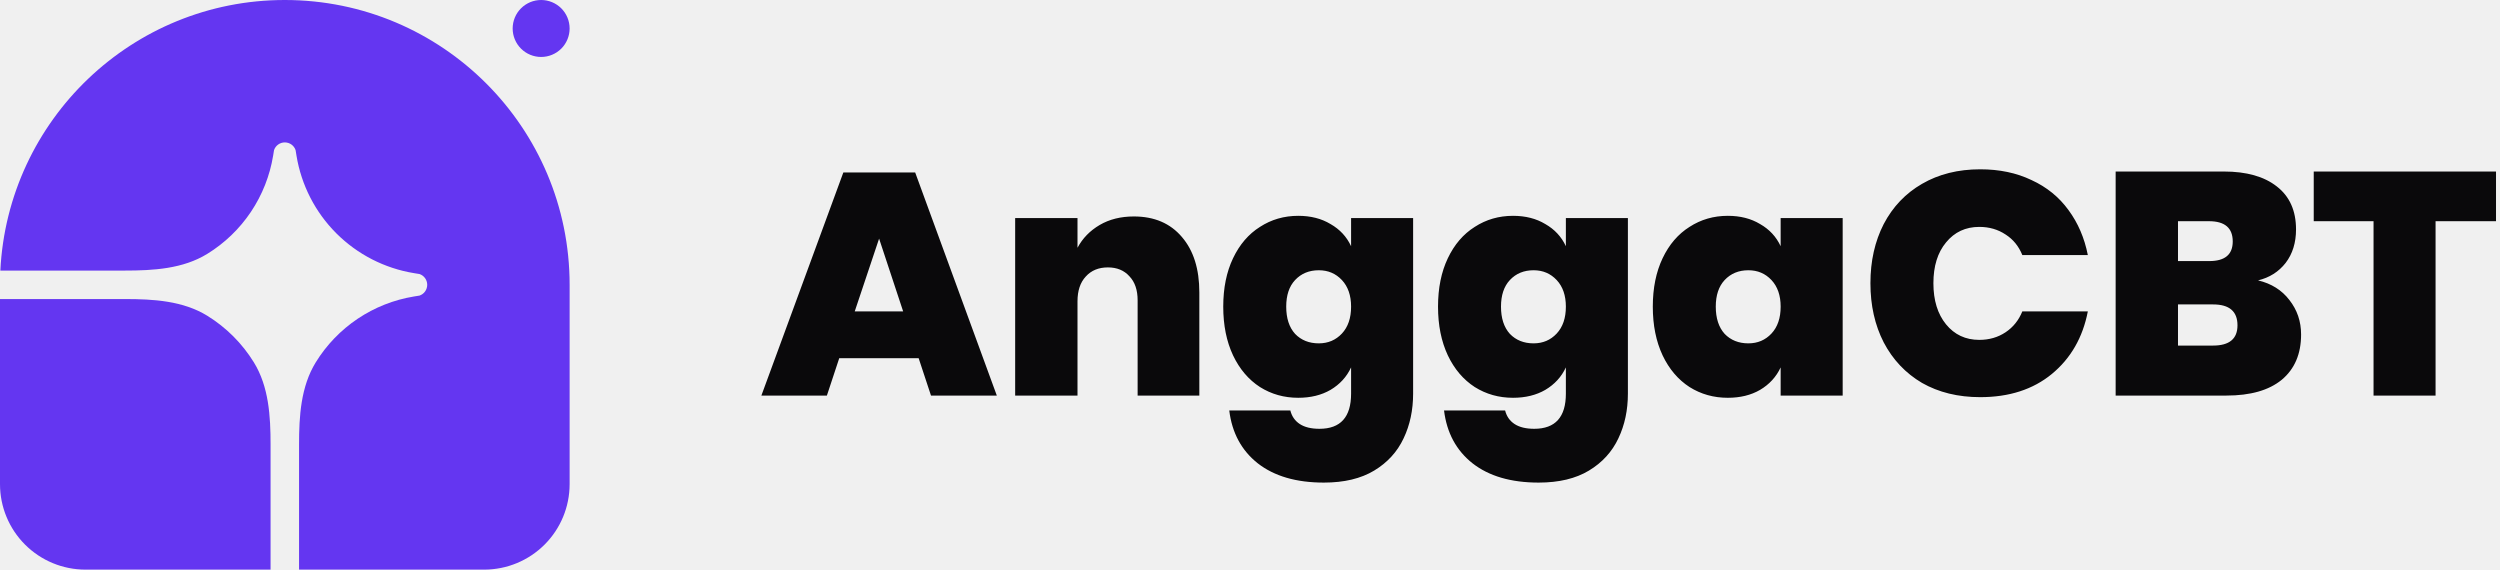
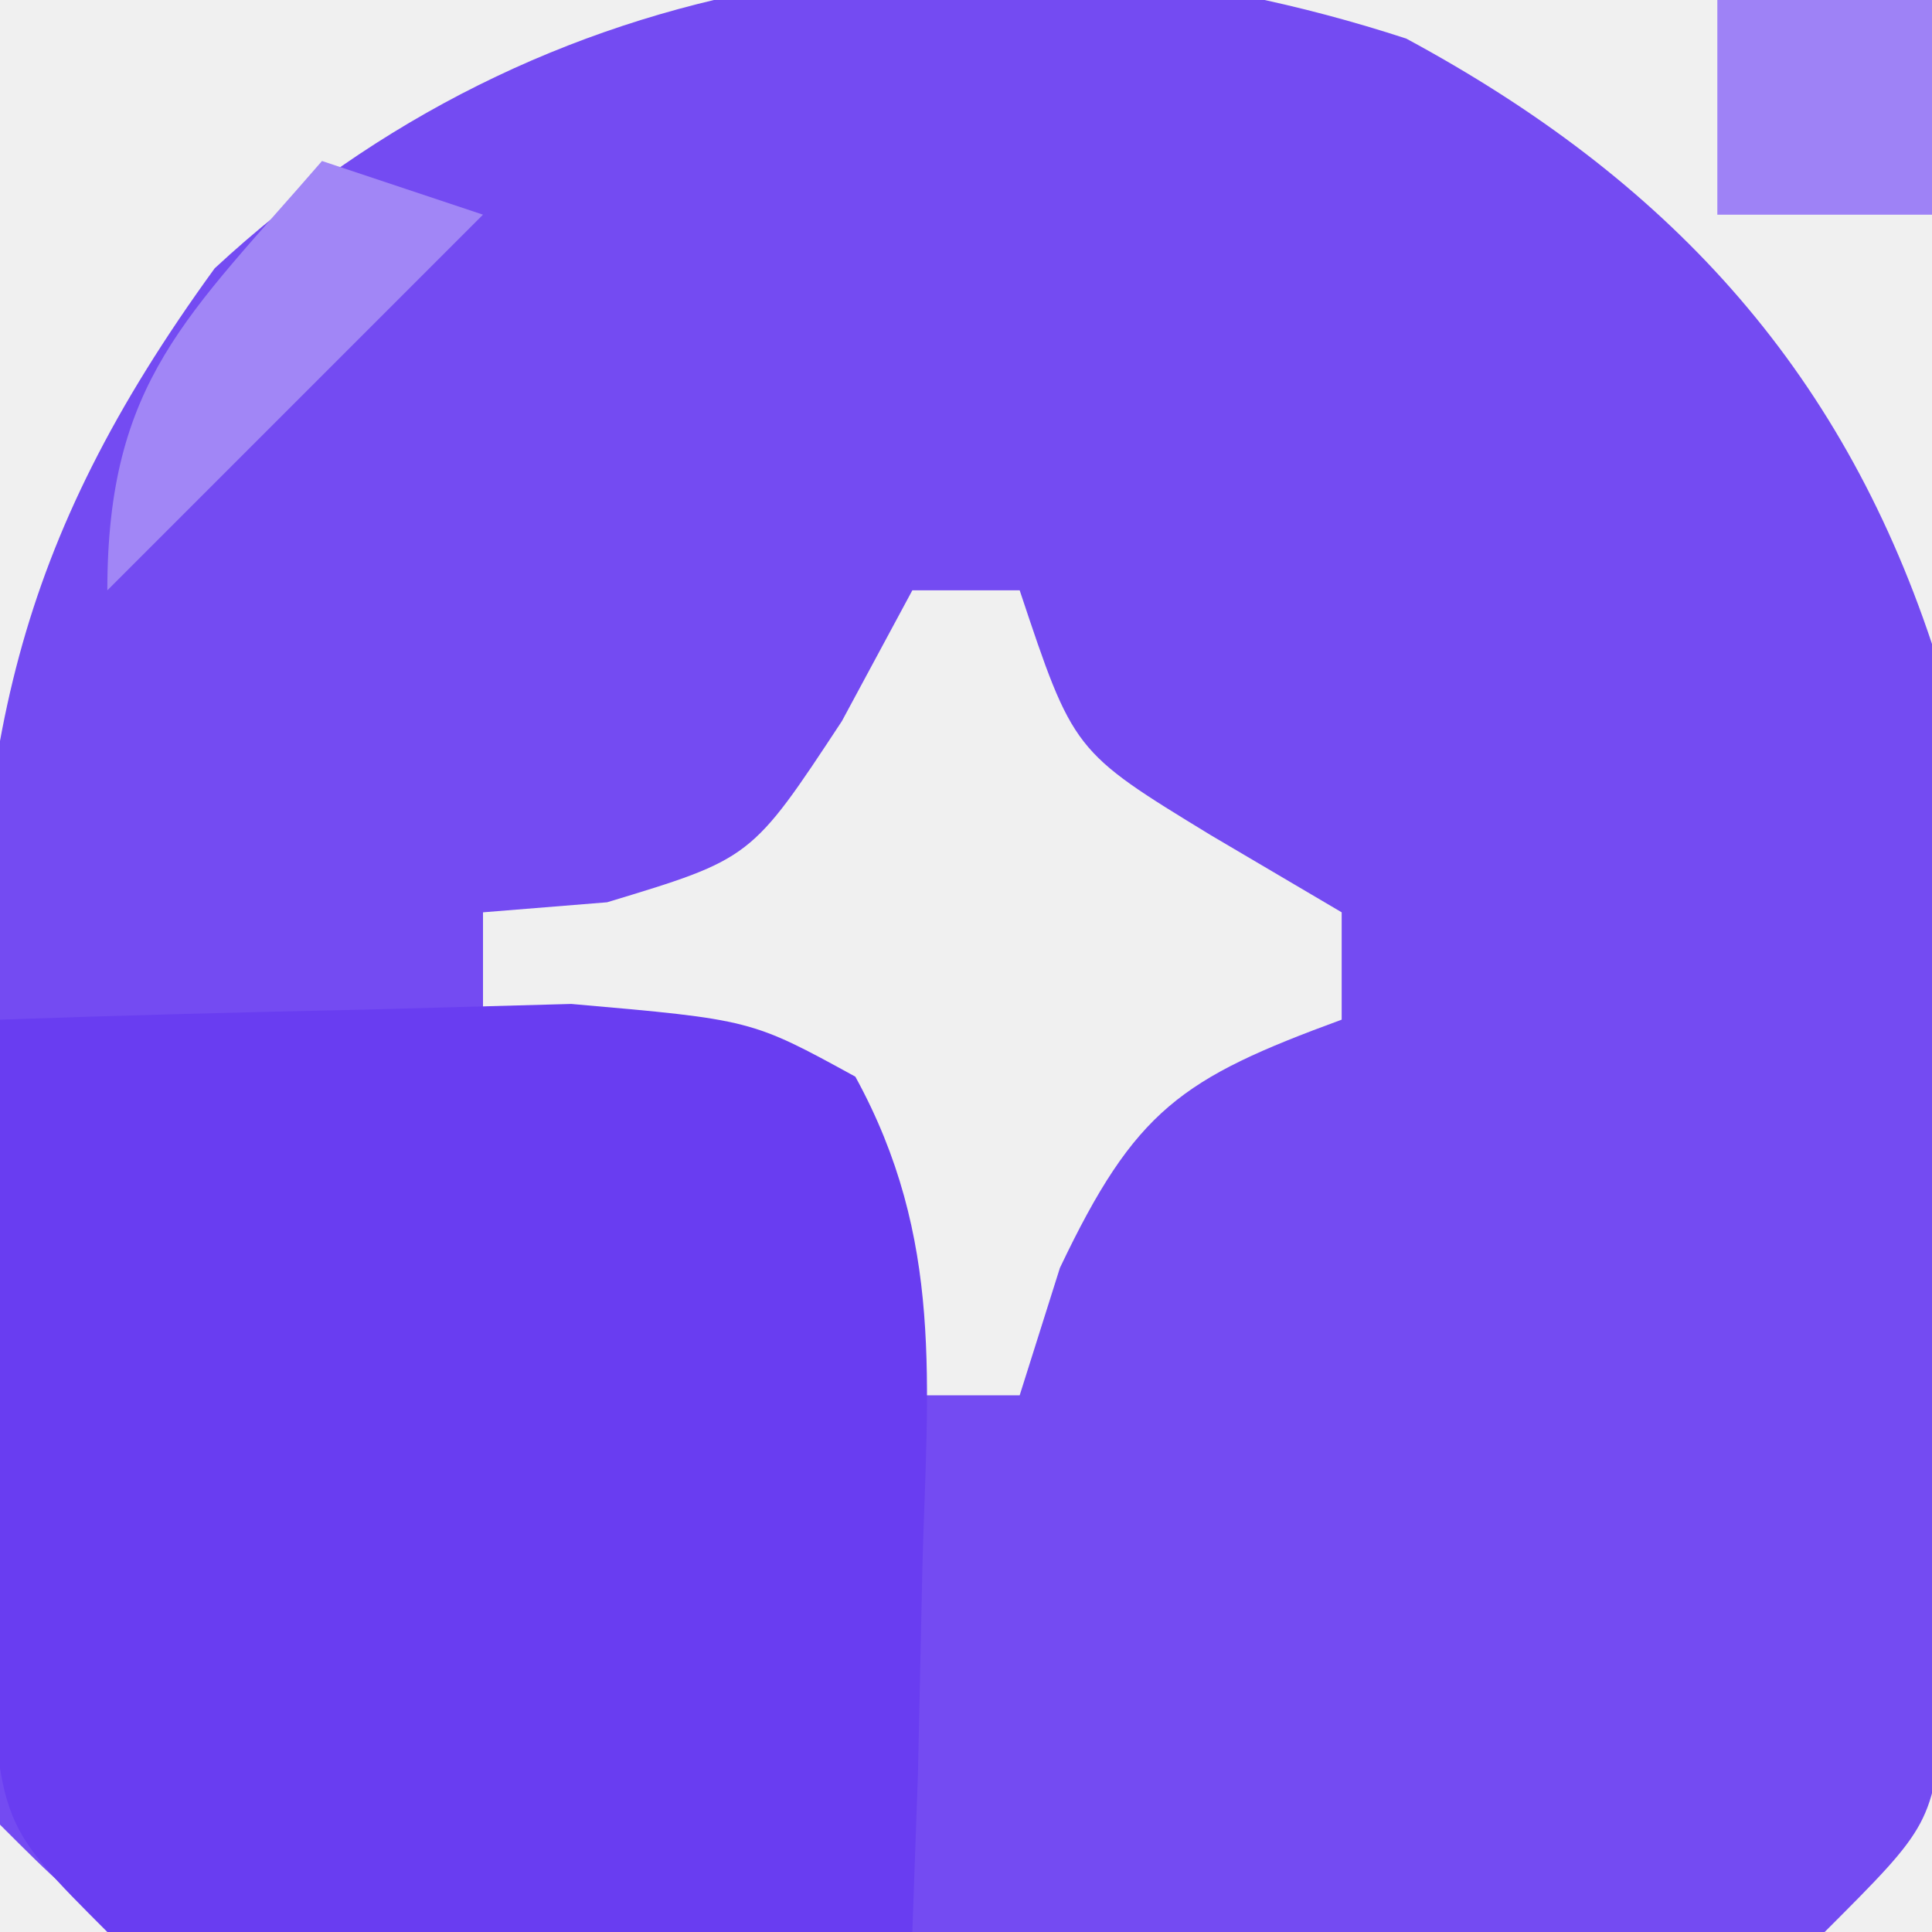
- <svg xmlns="http://www.w3.org/2000/svg" width="158" height="36" viewBox="0 0 158 36" fill="none">
-   <g clip-path="url(#clip0_131_1406)">
-     <path d="M18 0C27.941 0 36 8.059 36 18V30.6C36 32.032 35.431 33.406 34.418 34.418C33.406 35.431 32.032 36 30.6 36H18.9V28.103C18.9 26.302 19.01 24.435 19.955 22.901C20.631 21.802 21.536 20.862 22.608 20.143C23.681 19.425 24.895 18.945 26.168 18.737L26.513 18.681C26.655 18.633 26.779 18.541 26.866 18.419C26.953 18.297 27 18.15 27 18C27 17.85 26.953 17.703 26.866 17.581C26.779 17.459 26.655 17.367 26.513 17.319L26.168 17.263C24.307 16.959 22.589 16.078 21.255 14.745C19.922 13.411 19.041 11.693 18.737 9.832L18.681 9.487C18.633 9.345 18.541 9.221 18.419 9.134C18.297 9.047 18.15 9 18 9C17.85 9 17.703 9.047 17.581 9.134C17.459 9.221 17.367 9.345 17.319 9.487L17.263 9.832C17.055 11.105 16.575 12.319 15.857 13.392C15.138 14.464 14.198 15.369 13.099 16.045C11.565 16.99 9.698 17.1 7.897 17.1H0.022C0.492 7.577 8.361 0 18 0Z" fill="#6436F1" />
-     <path d="M0 18.9H7.897C9.698 18.9 11.565 19.01 13.099 19.955C14.297 20.694 15.306 21.703 16.045 22.901C16.99 24.435 17.1 26.302 17.1 28.103V36H5.4C3.968 36 2.594 35.431 1.582 34.418C0.569 33.406 0 32.032 0 30.6L0 18.9ZM36 1.8C36 2.277 35.81 2.735 35.473 3.073C35.135 3.41 34.677 3.6 34.2 3.6C33.723 3.6 33.265 3.41 32.927 3.073C32.59 2.735 32.4 2.277 32.4 1.8C32.4 1.323 32.59 0.865 32.927 0.527C33.265 0.19 33.723 0 34.2 0C34.677 0 35.135 0.19 35.473 0.527C35.81 0.865 36 1.323 36 1.8Z" fill="#6436F1" />
-   </g>
-   <path d="M58.059 22.64H53.039L52.259 25H48.119L53.299 10.9H57.839L62.999 25H58.839L58.059 22.64ZM57.079 19.68L55.559 15.08L54.019 19.68H57.079ZM71.658 13.68C72.951 13.68 73.965 14.113 74.698 14.98C75.431 15.833 75.798 17 75.798 18.48V25H71.898V18.98C71.898 18.327 71.725 17.82 71.378 17.46C71.045 17.087 70.591 16.9 70.018 16.9C69.431 16.9 68.965 17.093 68.618 17.48C68.272 17.853 68.098 18.373 68.098 19.04V25H64.158V13.78H68.098V15.66C68.418 15.06 68.885 14.58 69.498 14.22C70.112 13.86 70.832 13.68 71.658 13.68ZM82.049 13.64C82.835 13.64 83.515 13.813 84.089 14.16C84.675 14.493 85.109 14.96 85.389 15.56V13.78H89.309V24.88C89.309 25.92 89.109 26.86 88.709 27.7C88.309 28.553 87.689 29.233 86.849 29.74C86.009 30.247 84.949 30.5 83.669 30.5C81.922 30.5 80.529 30.093 79.489 29.28C78.462 28.467 77.862 27.353 77.689 25.94H81.549C81.642 26.313 81.842 26.6 82.149 26.8C82.455 27 82.869 27.1 83.389 27.1C84.722 27.1 85.389 26.36 85.389 24.88V23.22C85.109 23.82 84.675 24.293 84.089 24.64C83.515 24.973 82.835 25.14 82.049 25.14C81.155 25.14 80.349 24.913 79.629 24.46C78.909 23.993 78.342 23.327 77.929 22.46C77.515 21.58 77.309 20.553 77.309 19.38C77.309 18.207 77.515 17.187 77.929 16.32C78.342 15.453 78.909 14.793 79.629 14.34C80.349 13.873 81.155 13.64 82.049 13.64ZM83.349 17.08C82.735 17.08 82.235 17.287 81.849 17.7C81.475 18.1 81.289 18.66 81.289 19.38C81.289 20.113 81.475 20.687 81.849 21.1C82.235 21.5 82.735 21.7 83.349 21.7C83.935 21.7 84.422 21.493 84.809 21.08C85.195 20.667 85.389 20.1 85.389 19.38C85.389 18.673 85.195 18.113 84.809 17.7C84.422 17.287 83.935 17.08 83.349 17.08ZM95.623 13.64C96.409 13.64 97.09 13.813 97.663 14.16C98.249 14.493 98.683 14.96 98.963 15.56V13.78H102.883V24.88C102.883 25.92 102.683 26.86 102.283 27.7C101.883 28.553 101.263 29.233 100.423 29.74C99.583 30.247 98.523 30.5 97.243 30.5C95.496 30.5 94.103 30.093 93.063 29.28C92.036 28.467 91.436 27.353 91.263 25.94H95.123C95.216 26.313 95.416 26.6 95.723 26.8C96.029 27 96.443 27.1 96.963 27.1C98.296 27.1 98.963 26.36 98.963 24.88V23.22C98.683 23.82 98.249 24.293 97.663 24.64C97.09 24.973 96.409 25.14 95.623 25.14C94.73 25.14 93.923 24.913 93.203 24.46C92.483 23.993 91.916 23.327 91.503 22.46C91.09 21.58 90.883 20.553 90.883 19.38C90.883 18.207 91.09 17.187 91.503 16.32C91.916 15.453 92.483 14.793 93.203 14.34C93.923 13.873 94.73 13.64 95.623 13.64ZM96.923 17.08C96.309 17.08 95.809 17.287 95.423 17.7C95.049 18.1 94.863 18.66 94.863 19.38C94.863 20.113 95.049 20.687 95.423 21.1C95.809 21.5 96.309 21.7 96.923 21.7C97.51 21.7 97.996 21.493 98.383 21.08C98.769 20.667 98.963 20.1 98.963 19.38C98.963 18.673 98.769 18.113 98.383 17.7C97.996 17.287 97.51 17.08 96.923 17.08ZM109.197 13.64C109.984 13.64 110.664 13.813 111.237 14.16C111.824 14.493 112.257 14.96 112.537 15.56V13.78H116.457V25H112.537V23.22C112.257 23.82 111.824 24.293 111.237 24.64C110.664 24.973 109.984 25.14 109.197 25.14C108.304 25.14 107.497 24.913 106.777 24.46C106.057 23.993 105.49 23.327 105.077 22.46C104.664 21.58 104.457 20.553 104.457 19.38C104.457 18.207 104.664 17.187 105.077 16.32C105.49 15.453 106.057 14.793 106.777 14.34C107.497 13.873 108.304 13.64 109.197 13.64ZM110.497 17.08C109.884 17.08 109.384 17.287 108.997 17.7C108.624 18.1 108.437 18.66 108.437 19.38C108.437 20.113 108.624 20.687 108.997 21.1C109.384 21.5 109.884 21.7 110.497 21.7C111.084 21.7 111.57 21.493 111.957 21.08C112.344 20.667 112.537 20.1 112.537 19.38C112.537 18.673 112.344 18.113 111.957 17.7C111.57 17.287 111.084 17.08 110.497 17.08ZM125.151 10.7C126.365 10.7 127.445 10.927 128.391 11.38C129.351 11.82 130.131 12.453 130.731 13.28C131.331 14.093 131.738 15.04 131.951 16.12H127.811C127.585 15.56 127.231 15.127 126.751 14.82C126.271 14.5 125.718 14.34 125.091 14.34C124.225 14.34 123.525 14.667 122.991 15.32C122.458 15.96 122.191 16.82 122.191 17.9C122.191 18.98 122.458 19.847 122.991 20.5C123.525 21.153 124.225 21.48 125.091 21.48C125.718 21.48 126.271 21.32 126.751 21C127.231 20.68 127.585 20.24 127.811 19.68H131.951C131.631 21.333 130.871 22.653 129.671 23.64C128.485 24.613 126.978 25.1 125.151 25.1C123.751 25.1 122.525 24.8 121.471 24.2C120.431 23.587 119.625 22.733 119.051 21.64C118.491 20.547 118.211 19.3 118.211 17.9C118.211 16.5 118.491 15.253 119.051 14.16C119.625 13.067 120.431 12.22 121.471 11.62C122.525 11.007 123.751 10.7 125.151 10.7ZM142.709 17.72C143.549 17.92 144.209 18.333 144.689 18.96C145.182 19.587 145.429 20.313 145.429 21.14C145.429 22.367 145.022 23.32 144.209 24C143.396 24.667 142.229 25 140.709 25H133.709V10.84H140.549C141.976 10.84 143.089 11.153 143.889 11.78C144.702 12.407 145.109 13.313 145.109 14.5C145.109 15.34 144.889 16.047 144.449 16.62C144.009 17.18 143.429 17.547 142.709 17.72ZM137.649 16.5H139.629C140.616 16.5 141.109 16.087 141.109 15.26C141.109 14.407 140.609 13.98 139.609 13.98H137.649V16.5ZM139.869 21.84C140.896 21.84 141.409 21.413 141.409 20.56C141.409 19.68 140.896 19.24 139.869 19.24H137.649V21.84H139.869ZM157.748 10.84V13.98H153.928V25H150.008V13.98H146.228V10.84H157.748Z" fill="#0A090B" />
-   <defs>
-     <clipPath id="clip0_131_1406">
-       <rect width="36" height="36" fill="white" />
-     </clipPath>
-   </defs>
+ <svg xmlns="http://www.w3.org/2000/svg" version="1.1" width="36" height="36">
+   <path d="M0 0 C4.84 2.61 8.067 6.09 9.797 11.281 C10.027 14.965 9.982 18.654 9.984 22.344 C9.997 23.363 10.009 24.382 10.021 25.432 C10.023 26.404 10.025 27.377 10.027 28.379 C10.031 29.271 10.036 30.163 10.04 31.082 C9.797 33.281 9.797 33.281 7.797 35.281 C4.664 35.54 4.664 35.54 0.672 35.547 C-0.031 35.549 -0.734 35.551 -1.458 35.553 C-2.944 35.554 -4.43 35.55 -5.916 35.542 C-8.194 35.531 -10.472 35.542 -12.75 35.555 C-14.193 35.553 -15.635 35.551 -17.078 35.547 C-18.396 35.545 -19.713 35.542 -21.07 35.54 C-24.203 35.281 -24.203 35.281 -26.203 33.281 C-26.685 29.74 -26.574 26.164 -26.578 22.594 C-26.603 21.612 -26.627 20.631 -26.652 19.619 C-26.678 13.26 -25.962 9.456 -22.203 4.281 C-16.117 -1.36 -7.957 -2.596 0 0 Z M-9.203 10.281 C-9.636 11.086 -10.069 11.89 -10.516 12.719 C-12.203 15.281 -12.203 15.281 -14.891 16.094 C-16.035 16.187 -16.035 16.187 -17.203 16.281 C-17.203 16.941 -17.203 17.601 -17.203 18.281 C-16.254 18.508 -15.306 18.735 -14.328 18.969 C-11.203 20.281 -11.203 20.281 -9.828 22.906 C-9.622 23.69 -9.416 24.474 -9.203 25.281 C-8.543 25.281 -7.883 25.281 -7.203 25.281 C-6.956 24.497 -6.708 23.714 -6.453 22.906 C-5.049 19.958 -4.196 19.379 -1.203 18.281 C-1.203 17.621 -1.203 16.961 -1.203 16.281 C-2.007 15.807 -2.812 15.332 -3.641 14.844 C-6.203 13.281 -6.203 13.281 -7.203 10.281 C-7.863 10.281 -8.523 10.281 -9.203 10.281 Z " fill="#744BF2" transform="translate(26.20312,0.71875)" />
+   <path d="M0 0 C2.27 -0.081 4.541 -0.139 6.812 -0.188 C8.077 -0.222 9.342 -0.257 10.645 -0.293 C14 0 14 0 15.938 1.062 C17.595 4.085 17.281 6.782 17.188 10.188 C17.16 11.46 17.133 12.732 17.105 14.043 C17.071 15.019 17.036 15.995 17 17 C14.541 17.054 12.084 17.094 9.625 17.125 C8.577 17.15 8.577 17.15 7.508 17.176 C5.671 17.193 3.834 17.103 2 17 C0 15 0 15 -0.195 11.523 C-0.182 10.14 -0.158 8.758 -0.125 7.375 C-0.116 6.669 -0.107 5.962 -0.098 5.234 C-0.074 3.489 -0.038 1.745 0 0 Z " fill="#693DF1" transform="translate(0,19)" />
+   <path d="M0 0 C0.99 0.33 1.98 0.66 3 1 C0.69 3.31 -1.62 5.62 -4 8 C-4 4.092 -2.494 2.884 0 0 Z " fill="#A186F6" transform="translate(6,3)" />
+   <path d="M0 0 C1.32 0 2.64 0 4 0 C4 1.32 4 2.64 4 4 C2.68 4 1.36 4 0 4 C0 2.68 0 1.36 0 0 Z " fill="#9E82F6" transform="translate(32,0)" />
</svg>
